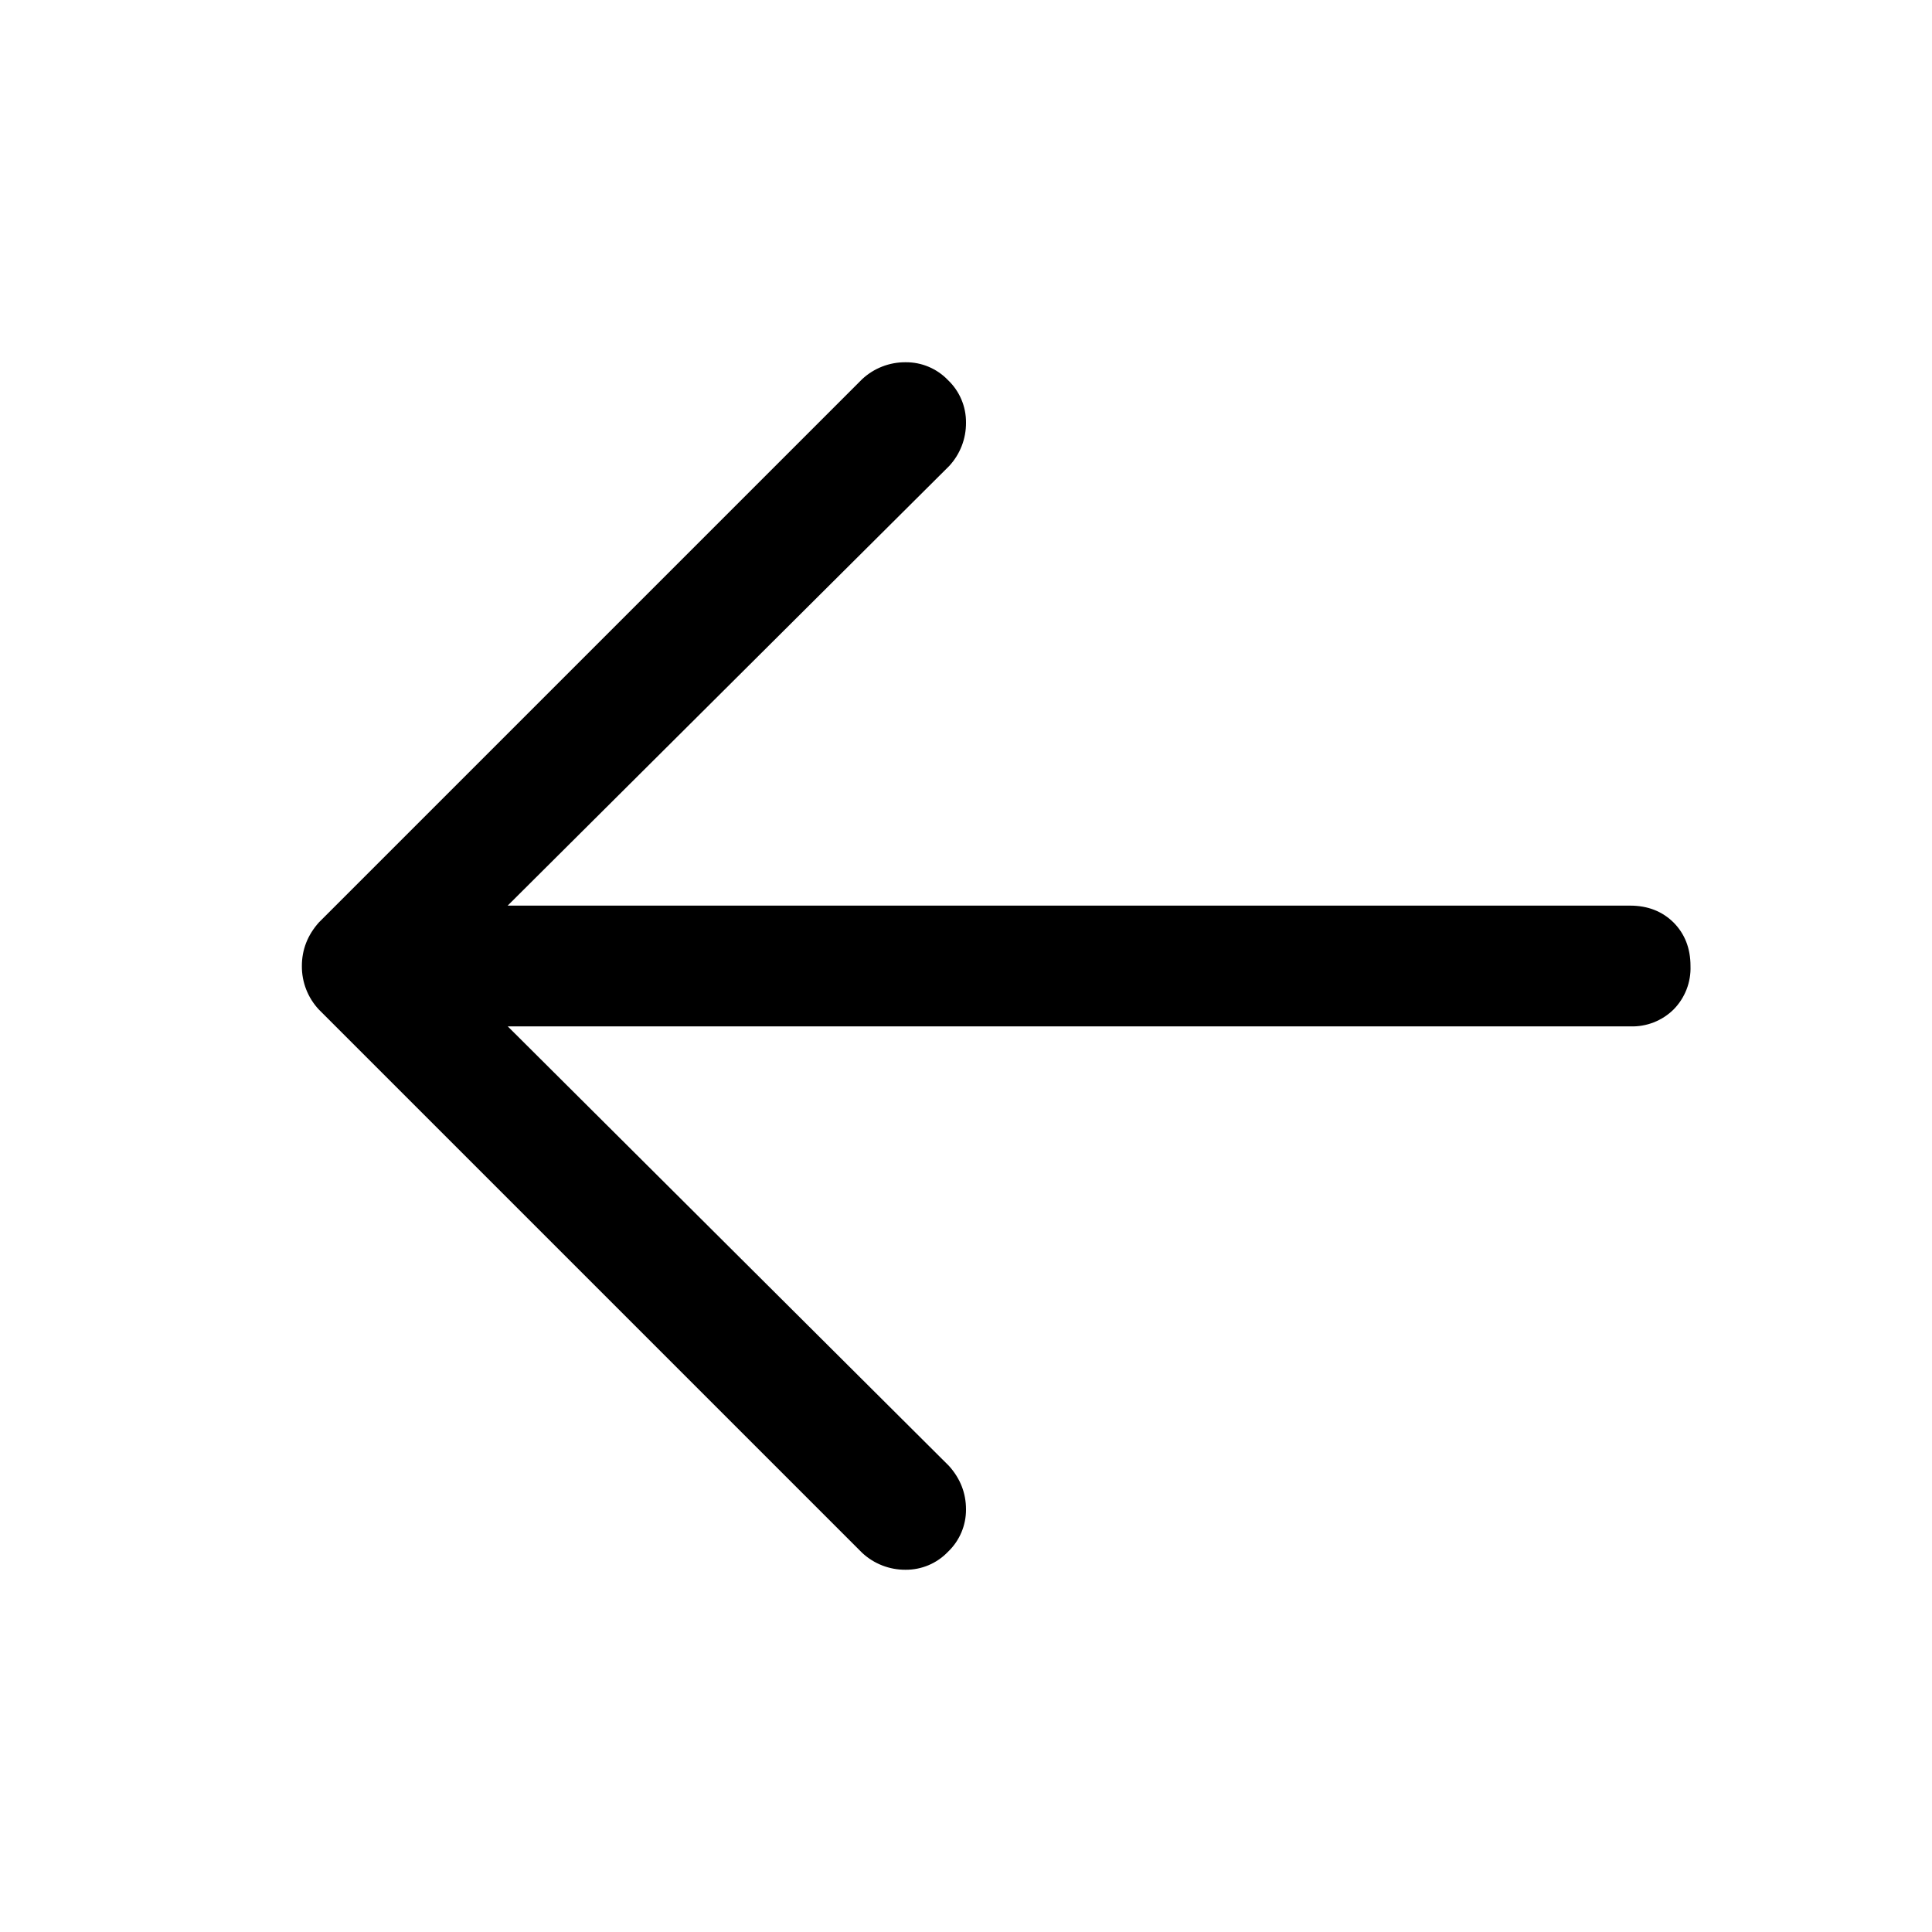
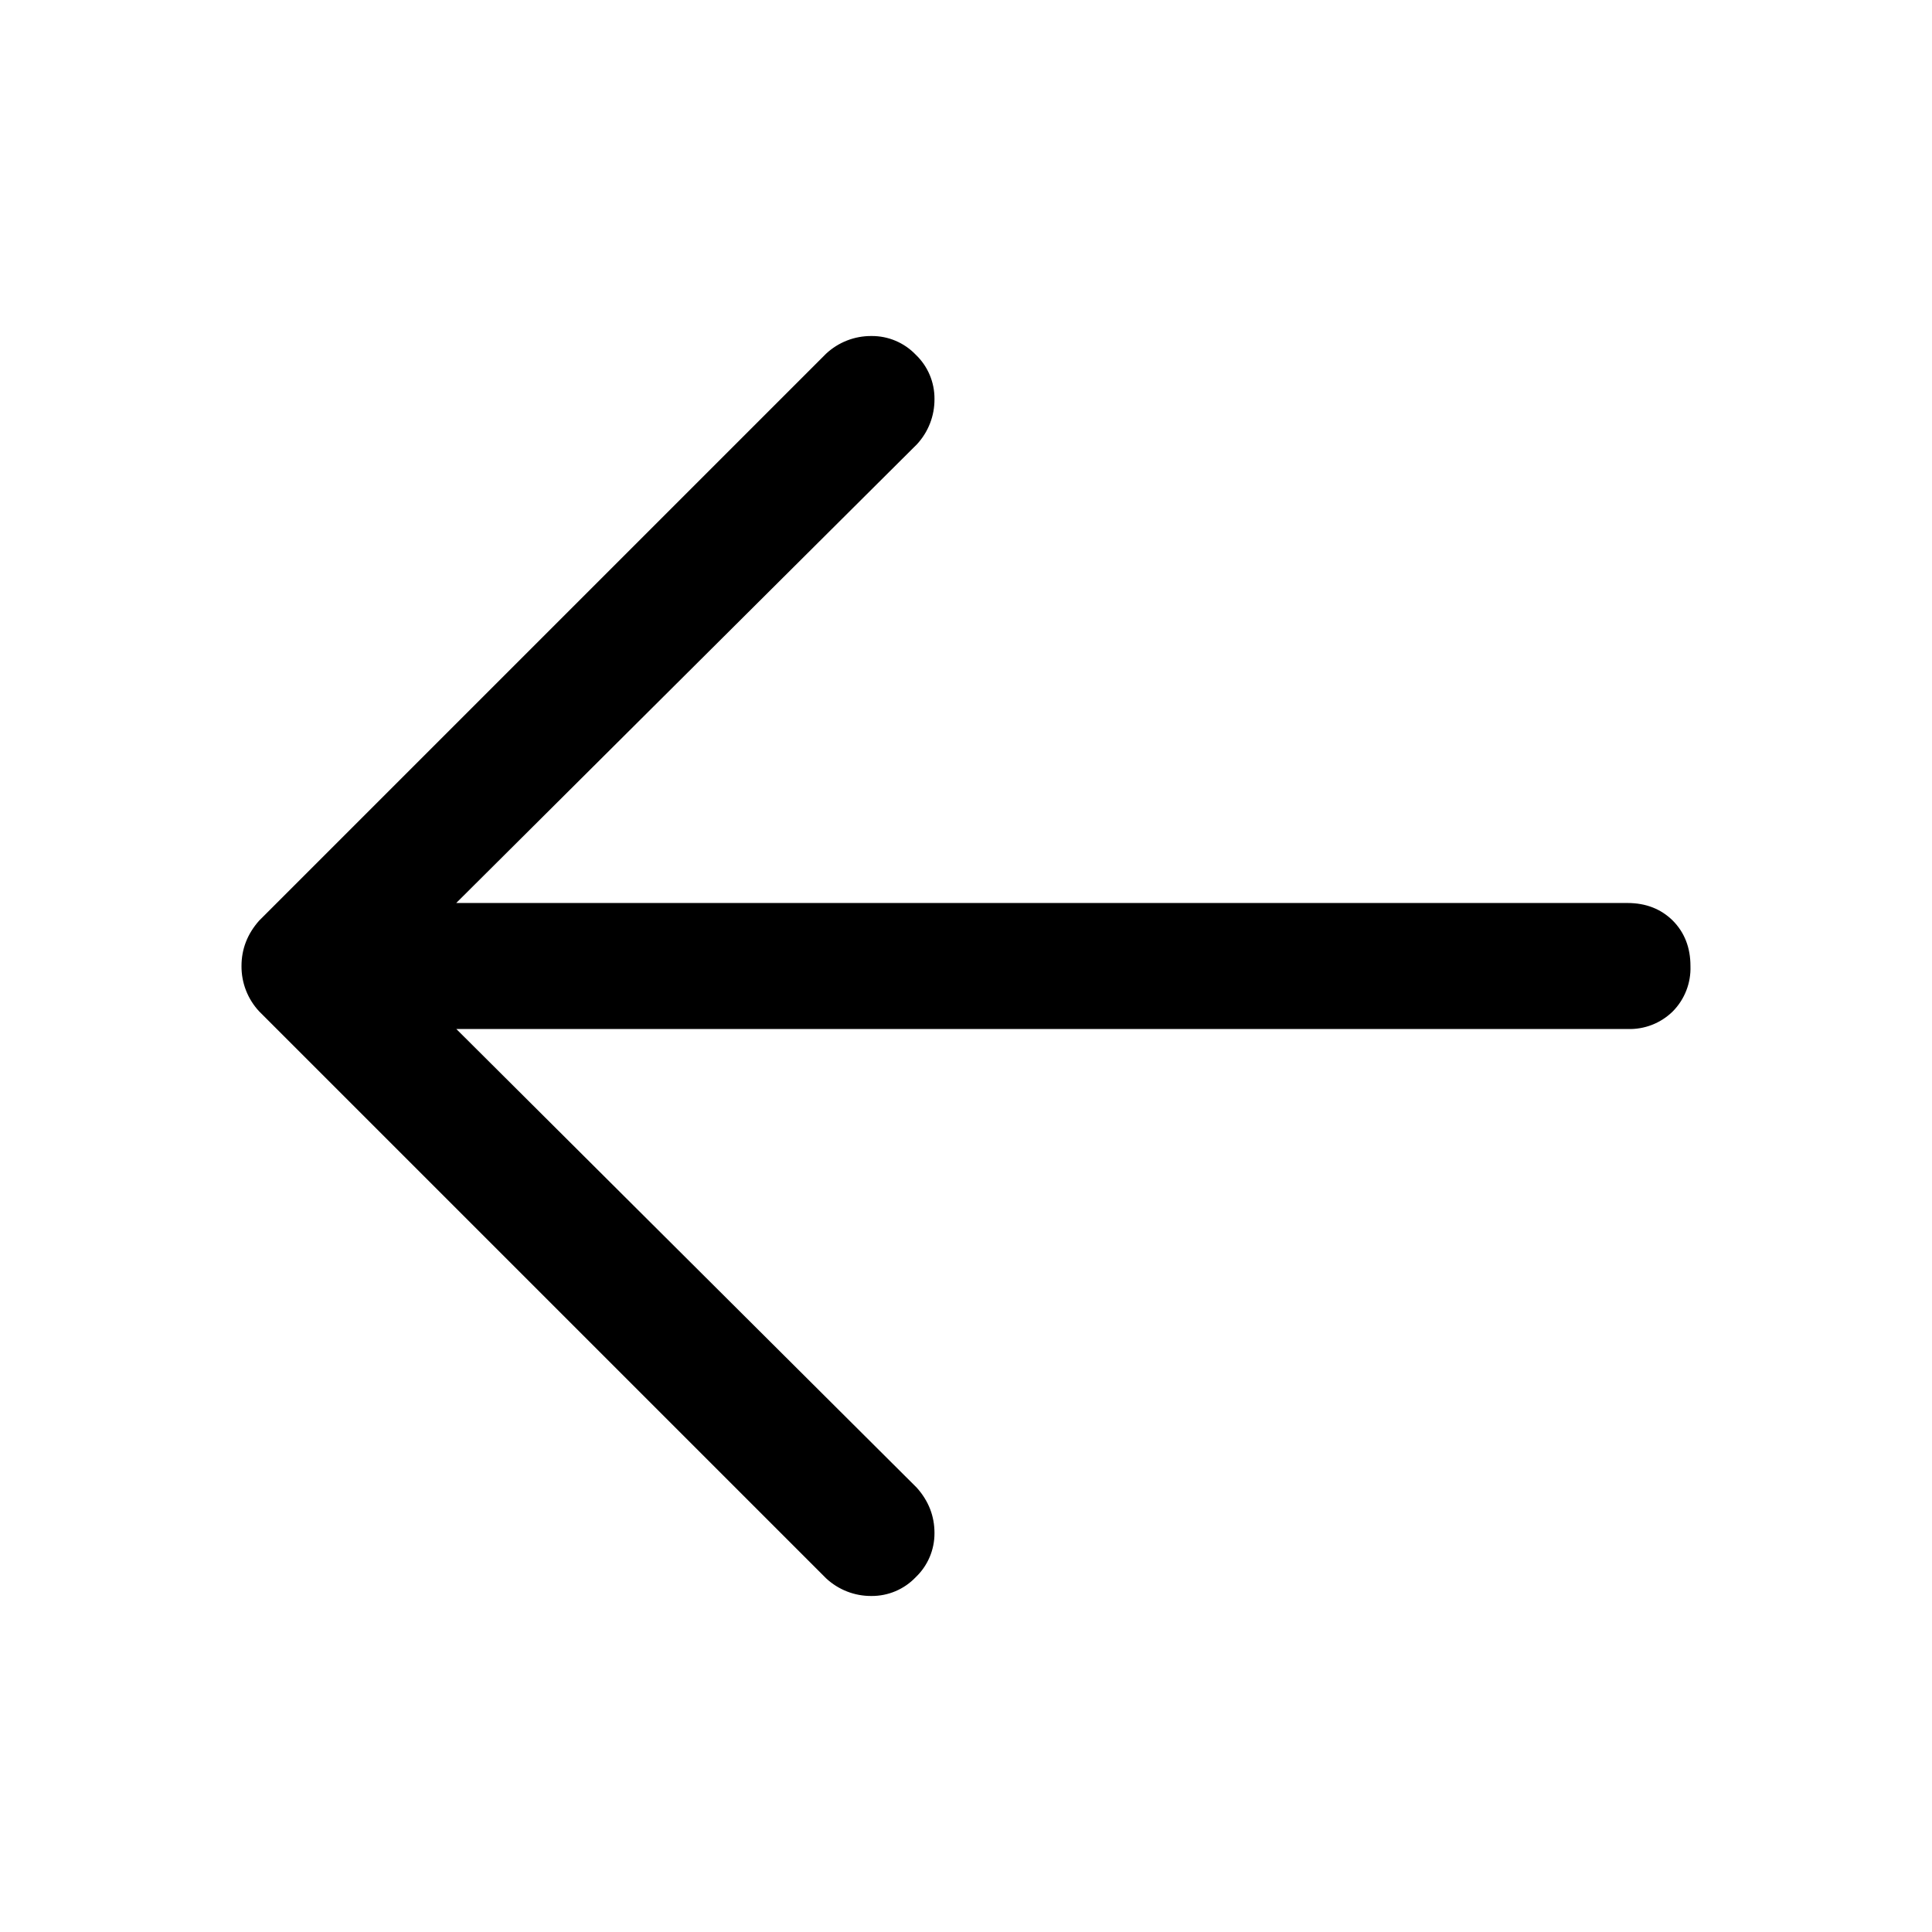
- <svg xmlns="http://www.w3.org/2000/svg" class="icon" viewBox="0 0 1024 1024" fill="currentColor">
-   <path d="M224 480h640c9.344 0 17.024 3.008 23.04 8.96 5.952 6.016 8.96 13.696 8.96 23.04a31.17 31.17 0 0 1-8.96 23.04A31.17 31.17 0 0 1 864 544H224a31.17 31.17 0 0 1-23.04-8.96A31.17 31.17 0 0 1 192 512c0-9.344 3.008-17.024 8.96-23.04A31.17 31.17 0 0 1 224 480m12.992 32 265.984 264.96Q512 787.04 512 800a30.72 30.72 0 0 1-9.536 22.464A30.72 30.72 0 0 1 480 832a33.4 33.4 0 0 1-23.04-8.96l-288-288A33.4 33.4 0 0 1 160 512c0-8.64 3.008-16.32 8.96-23.04l288-288A33.4 33.4 0 0 1 480 192a30.72 30.72 0 0 1 22.464 9.472A30.72 30.72 0 0 1 512 224a33.4 33.4 0 0 1-8.96 23.04L236.928 512z" />
+ <svg xmlns="http://www.w3.org/2000/svg" fill="currentColor" class="icon" viewBox="0 0 1024 1024">
+   <path d="M194.782 478.61H862.588C872.337 478.61 880.351 481.748 886.629 487.959 892.839 494.236 895.978 502.25 895.978 512A32.524 32.524 0 0 1 886.629 536.041 32.524 32.524 0 0 1 862.588 545.39H194.782A32.524 32.524 0 0 1 170.741 536.041 32.524 32.524 0 0 1 161.391 512C161.391 502.25 164.53 494.236 170.741 487.959A32.524 32.524 0 0 1 194.782 478.61M208.338 512L485.878 788.472Q495.294 798.99 495.294 812.513A32.055 32.055 0 0 1 485.344 835.953 32.055 32.055 0 0 1 461.904 845.903 34.851 34.851 0 0 1 437.863 836.554L137.35 536.041A34.851 34.851 0 0 1 128.001 512C128.001 502.985 131.14 494.971 137.35 487.959L437.863 187.446A34.851 34.851 0 0 1 461.904 178.097 32.055 32.055 0 0 1 485.344 187.981 32.055 32.055 0 0 1 495.294 211.488 34.851 34.851 0 0 1 485.945 235.529L208.271 512Z" />
</svg>
